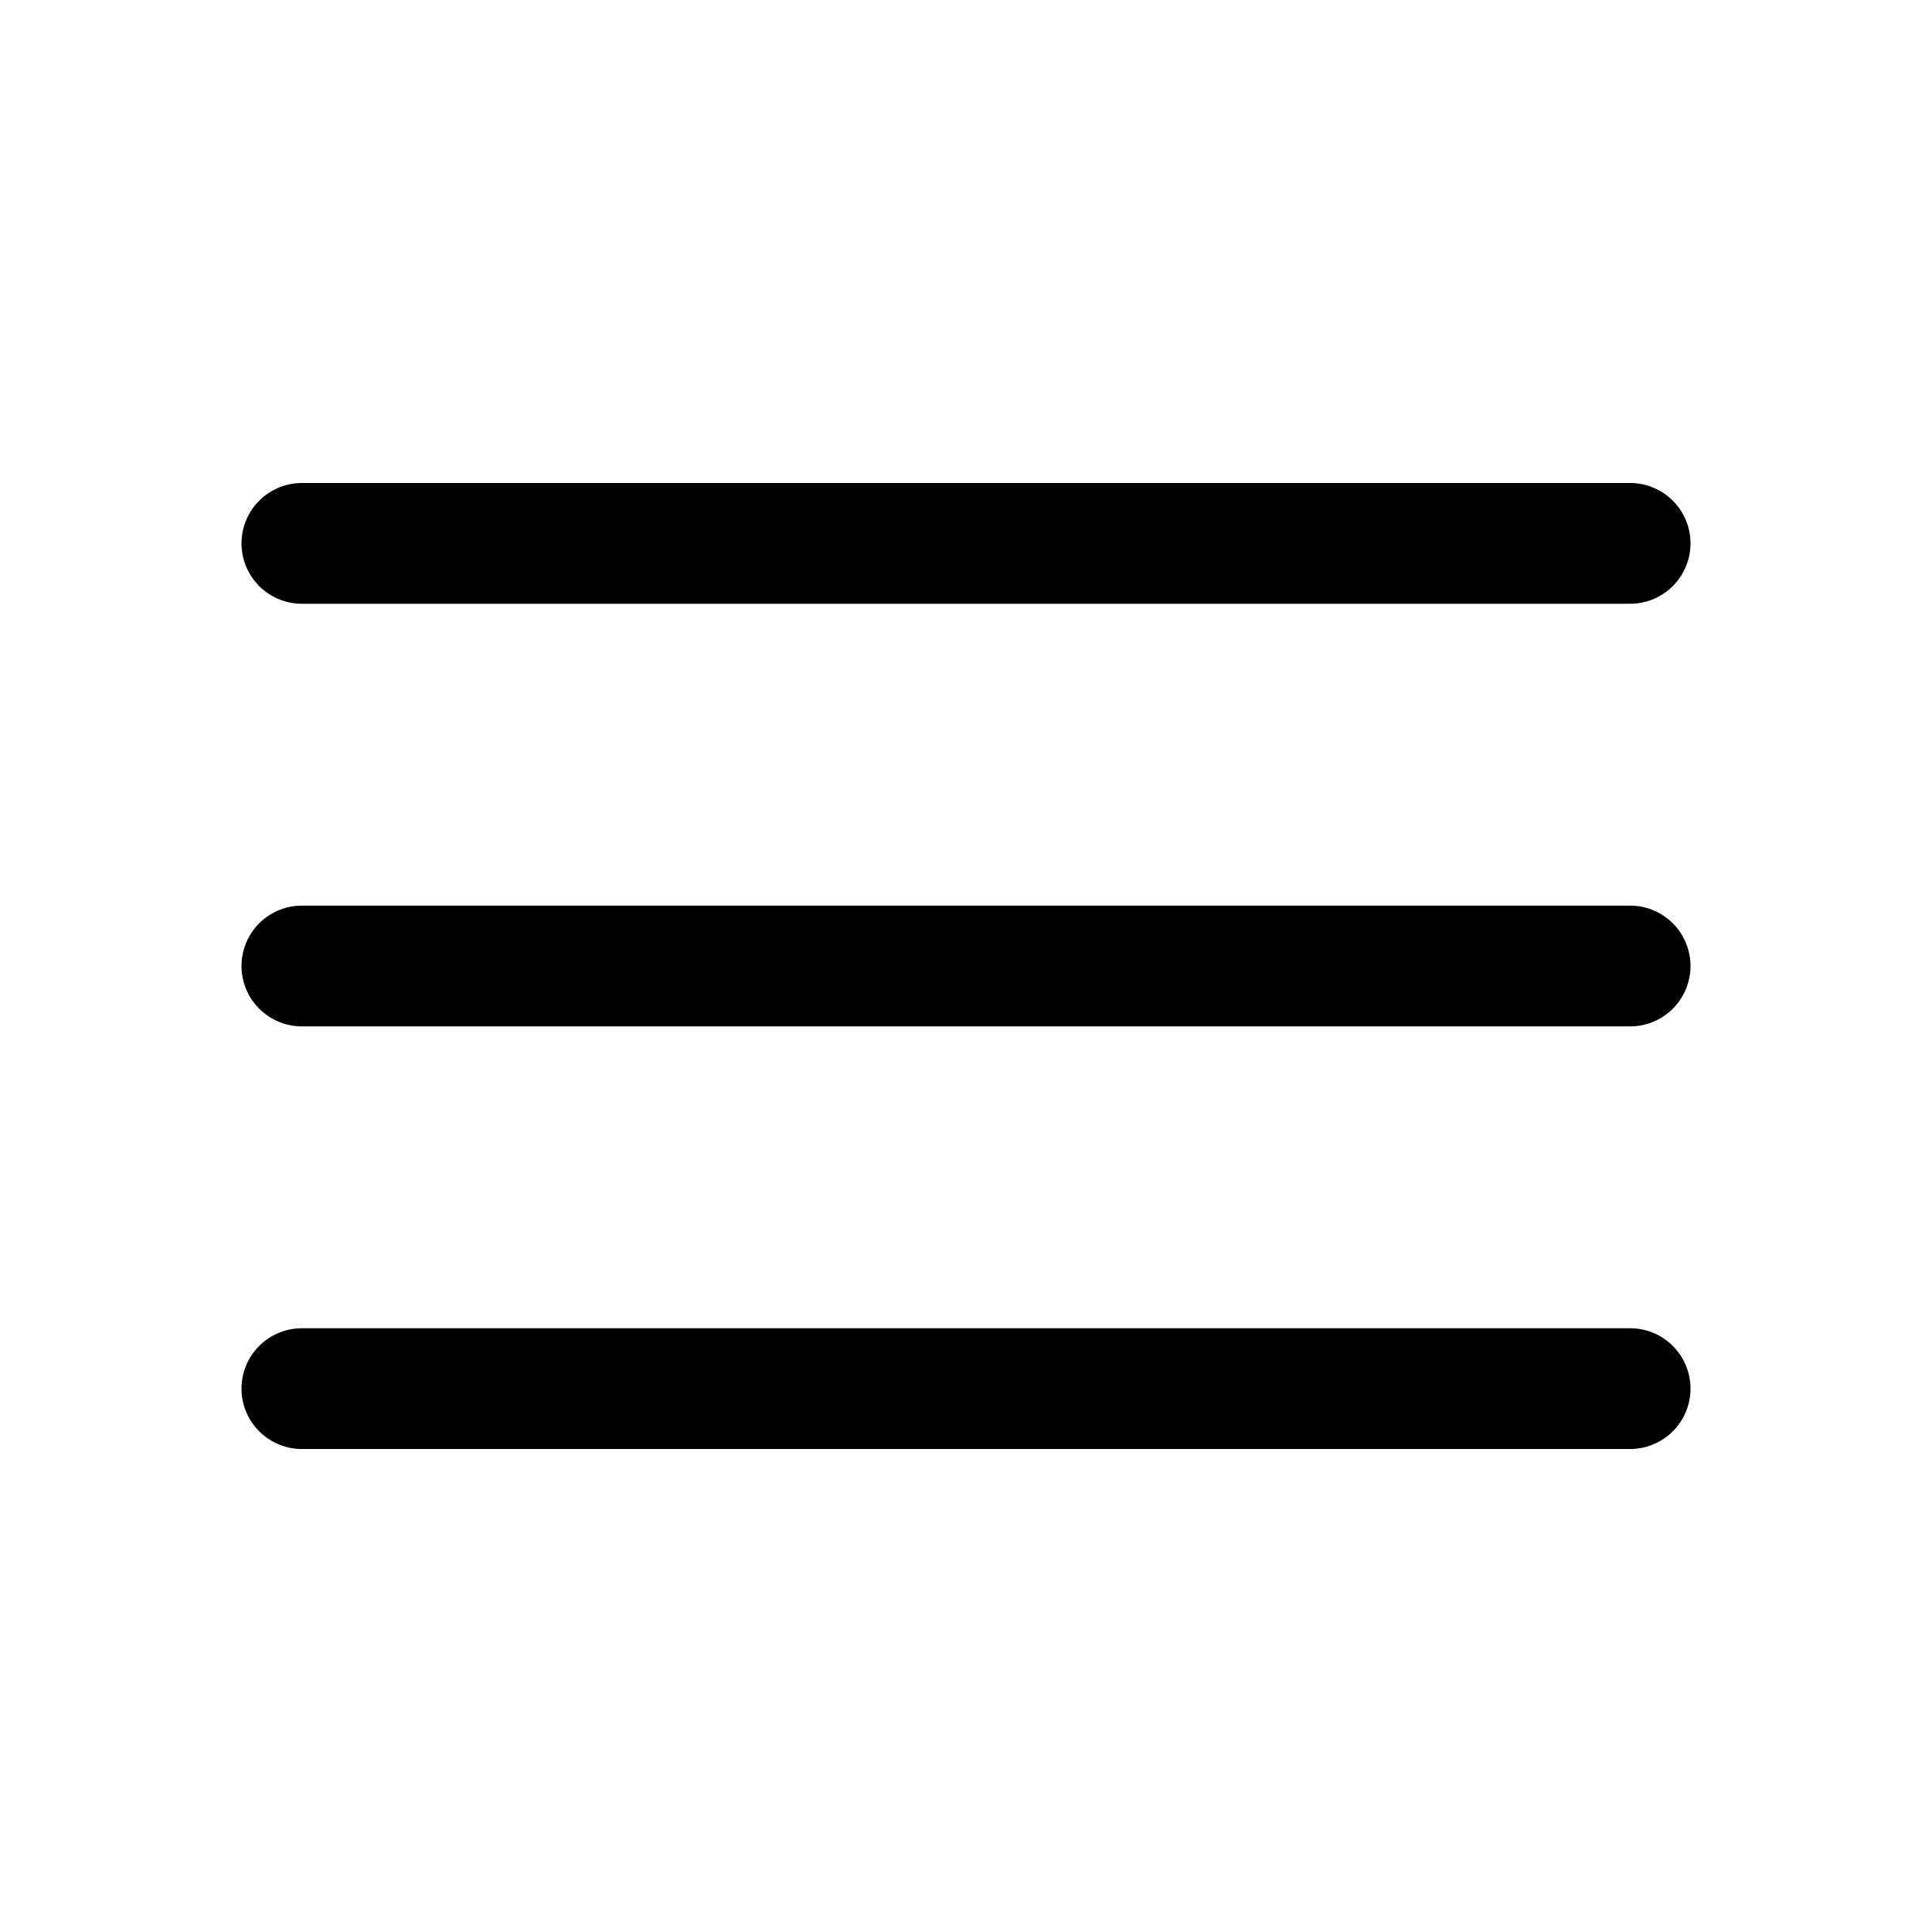
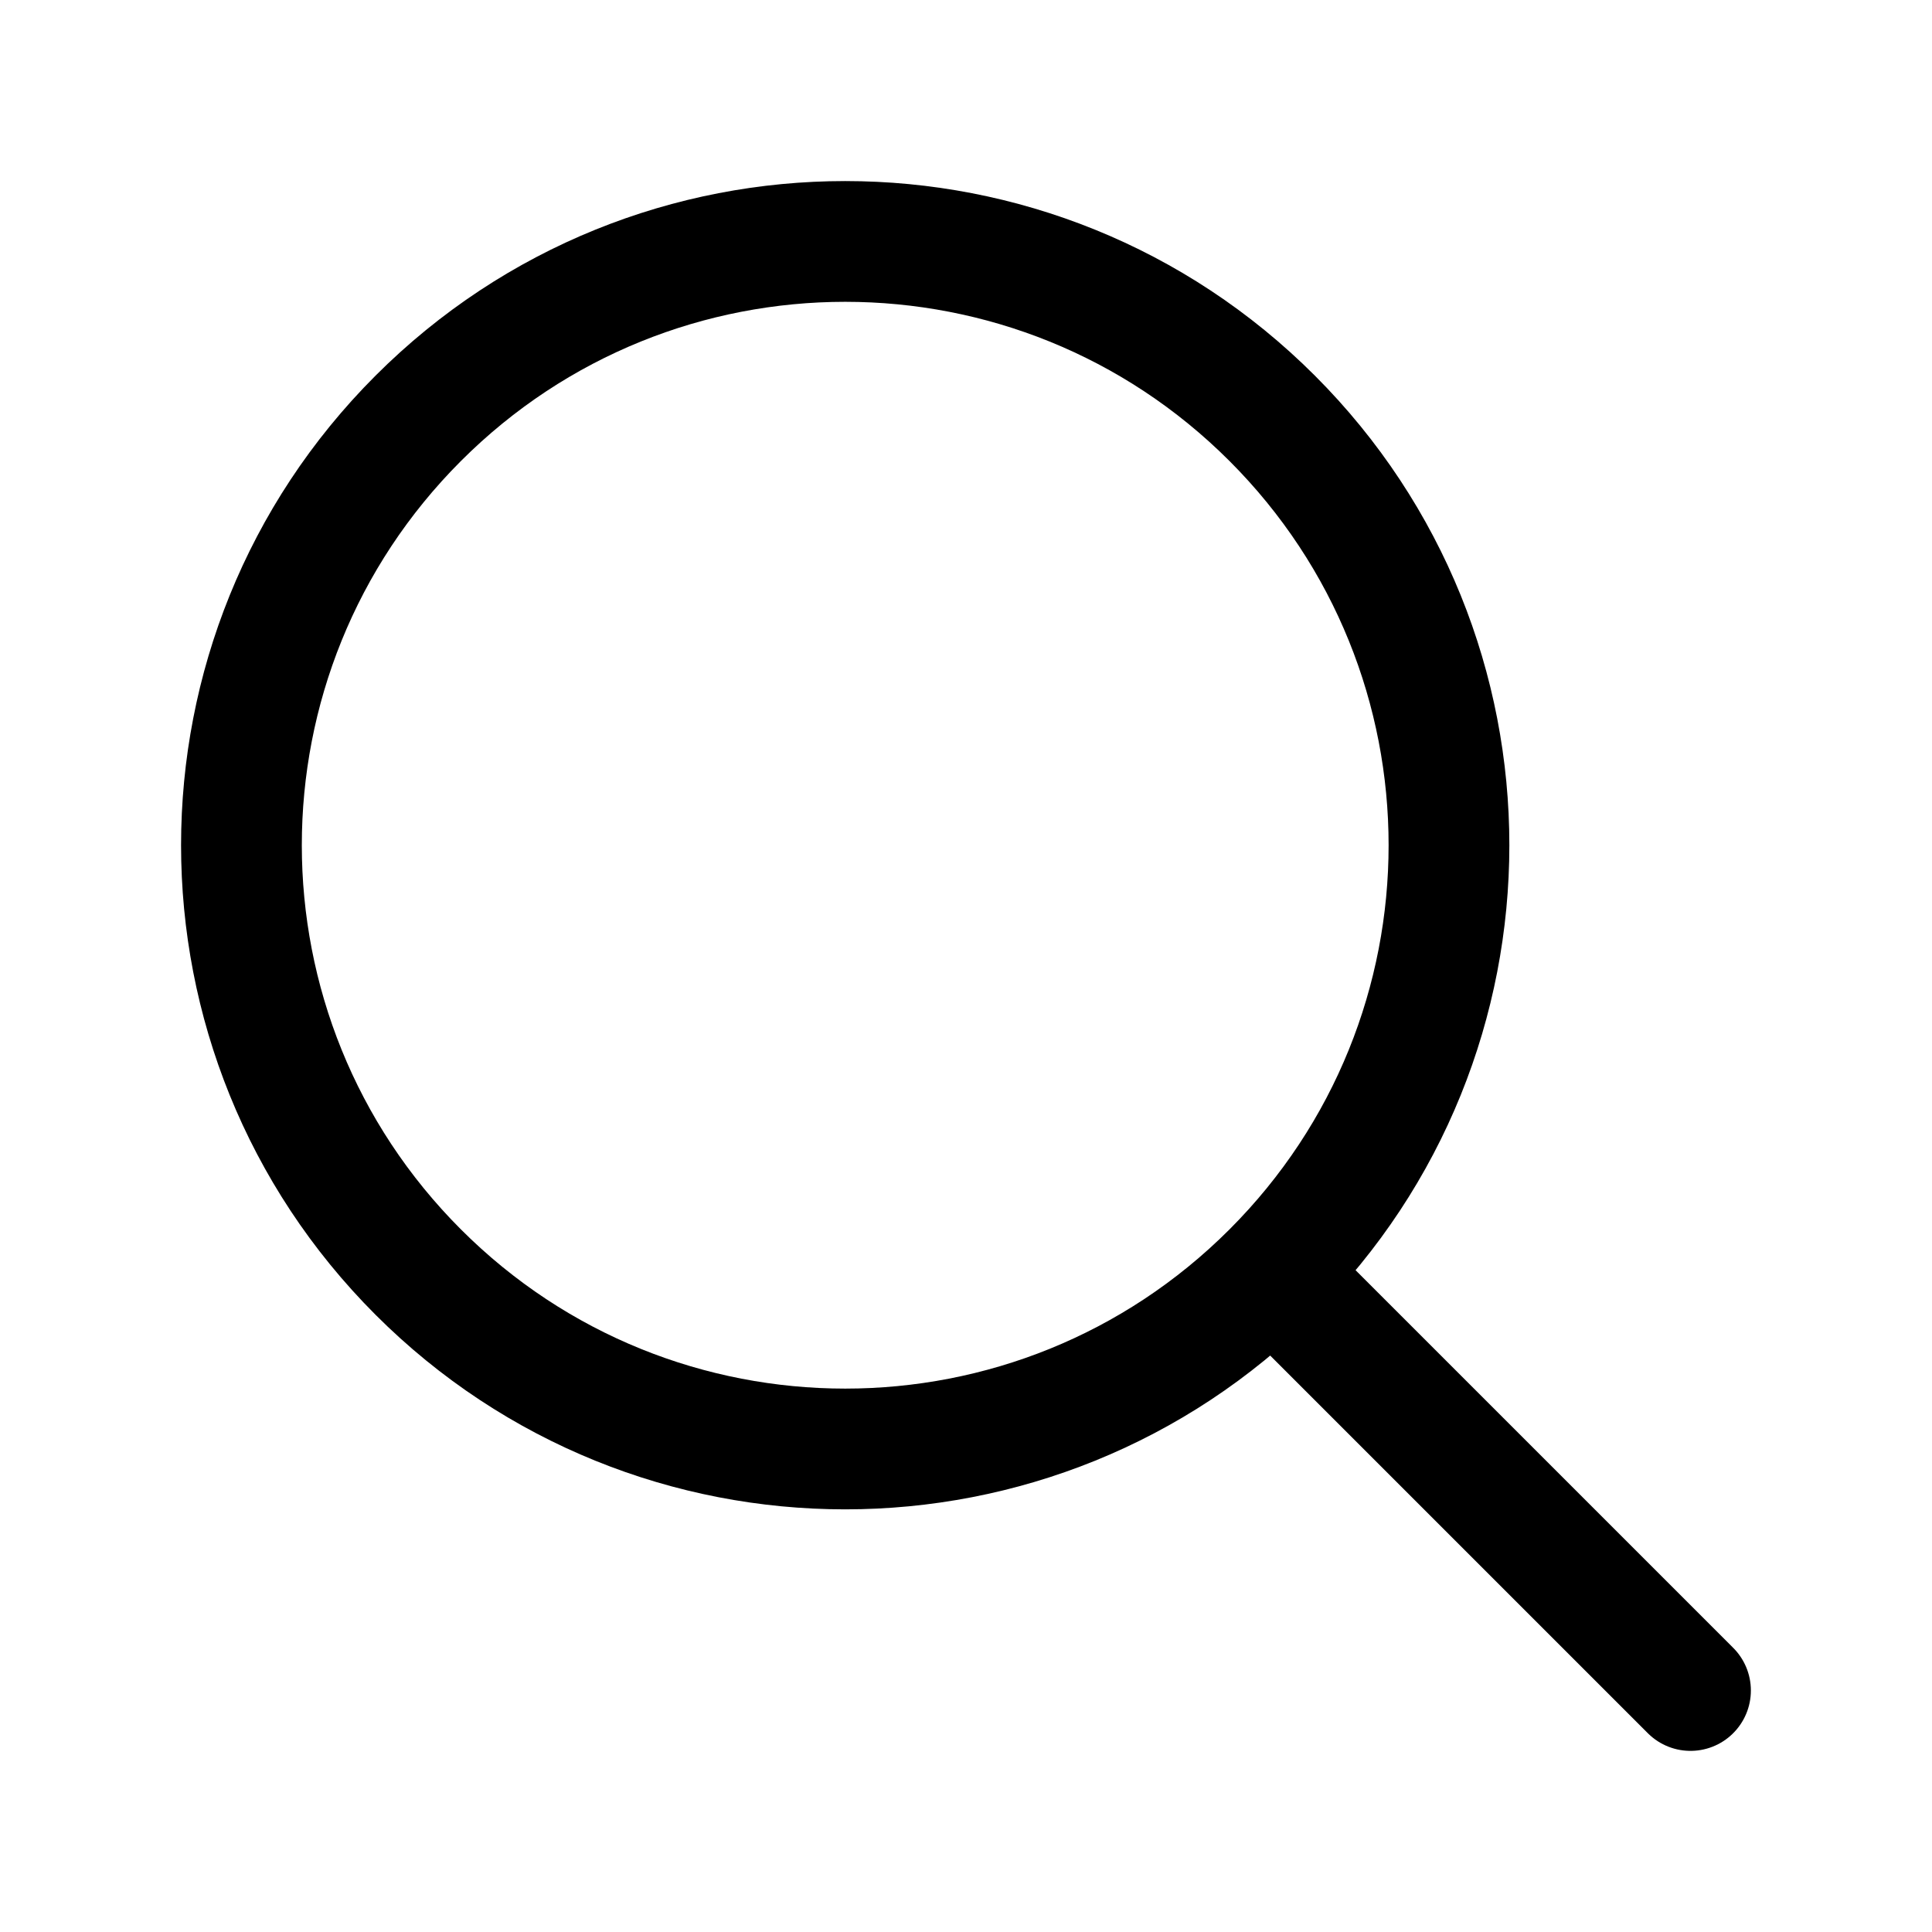
- <svg xmlns="http://www.w3.org/2000/svg" width="18" height="18" fill="none" viewBox="0 0 24 24" stroke-width="1.5" stroke="currentColor" class="w-6 h-6">
-   <path stroke-linecap="round" stroke-linejoin="round" d="M3.75 6.75h16.5M3.75 12h16.5m-16.5 5.25h16.5" />
+ <svg xmlns="http://www.w3.org/2000/svg" width="18" fill="none" viewBox="0 0 24 24" stroke-width="1.5" stroke="currentColor" class="w-6 h-6">
+   <path stroke-linecap="round" stroke-linejoin="round" d="M21 21l-5.197-5.197m0 0A7.5 7.5 0 105.196 5.196a7.5 7.5 0 0010.607 10.607z" />
</svg>
